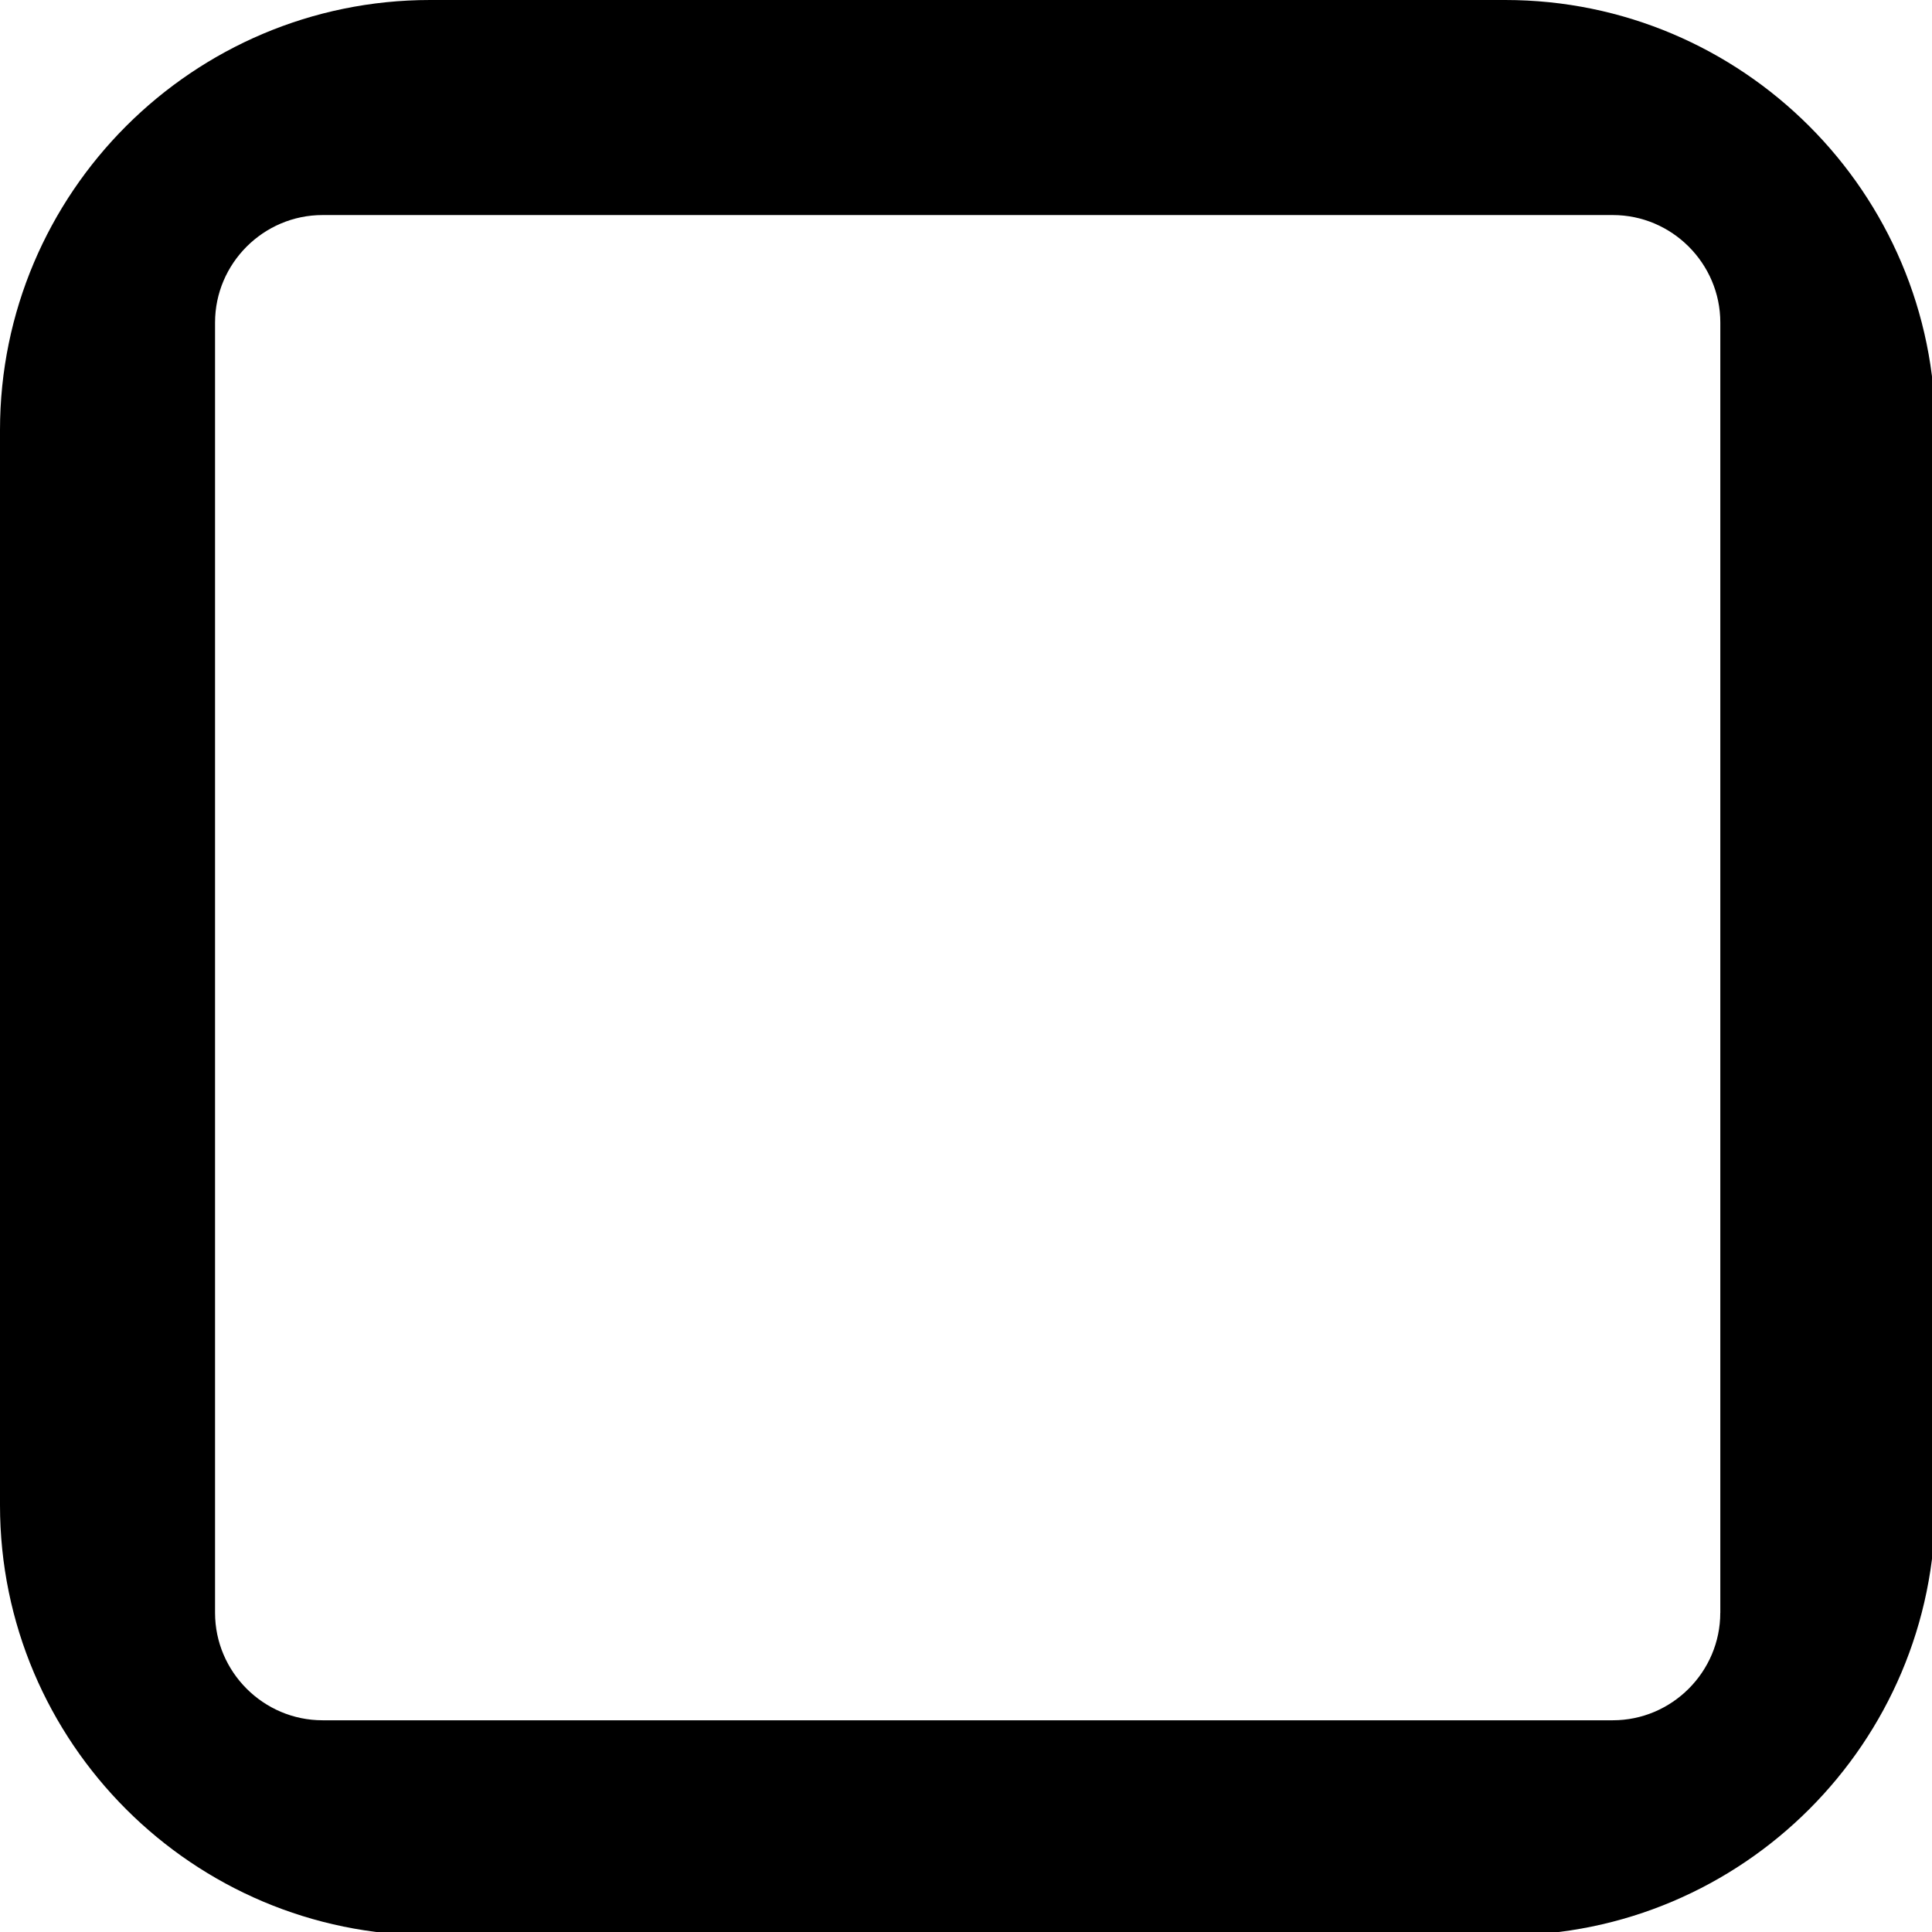
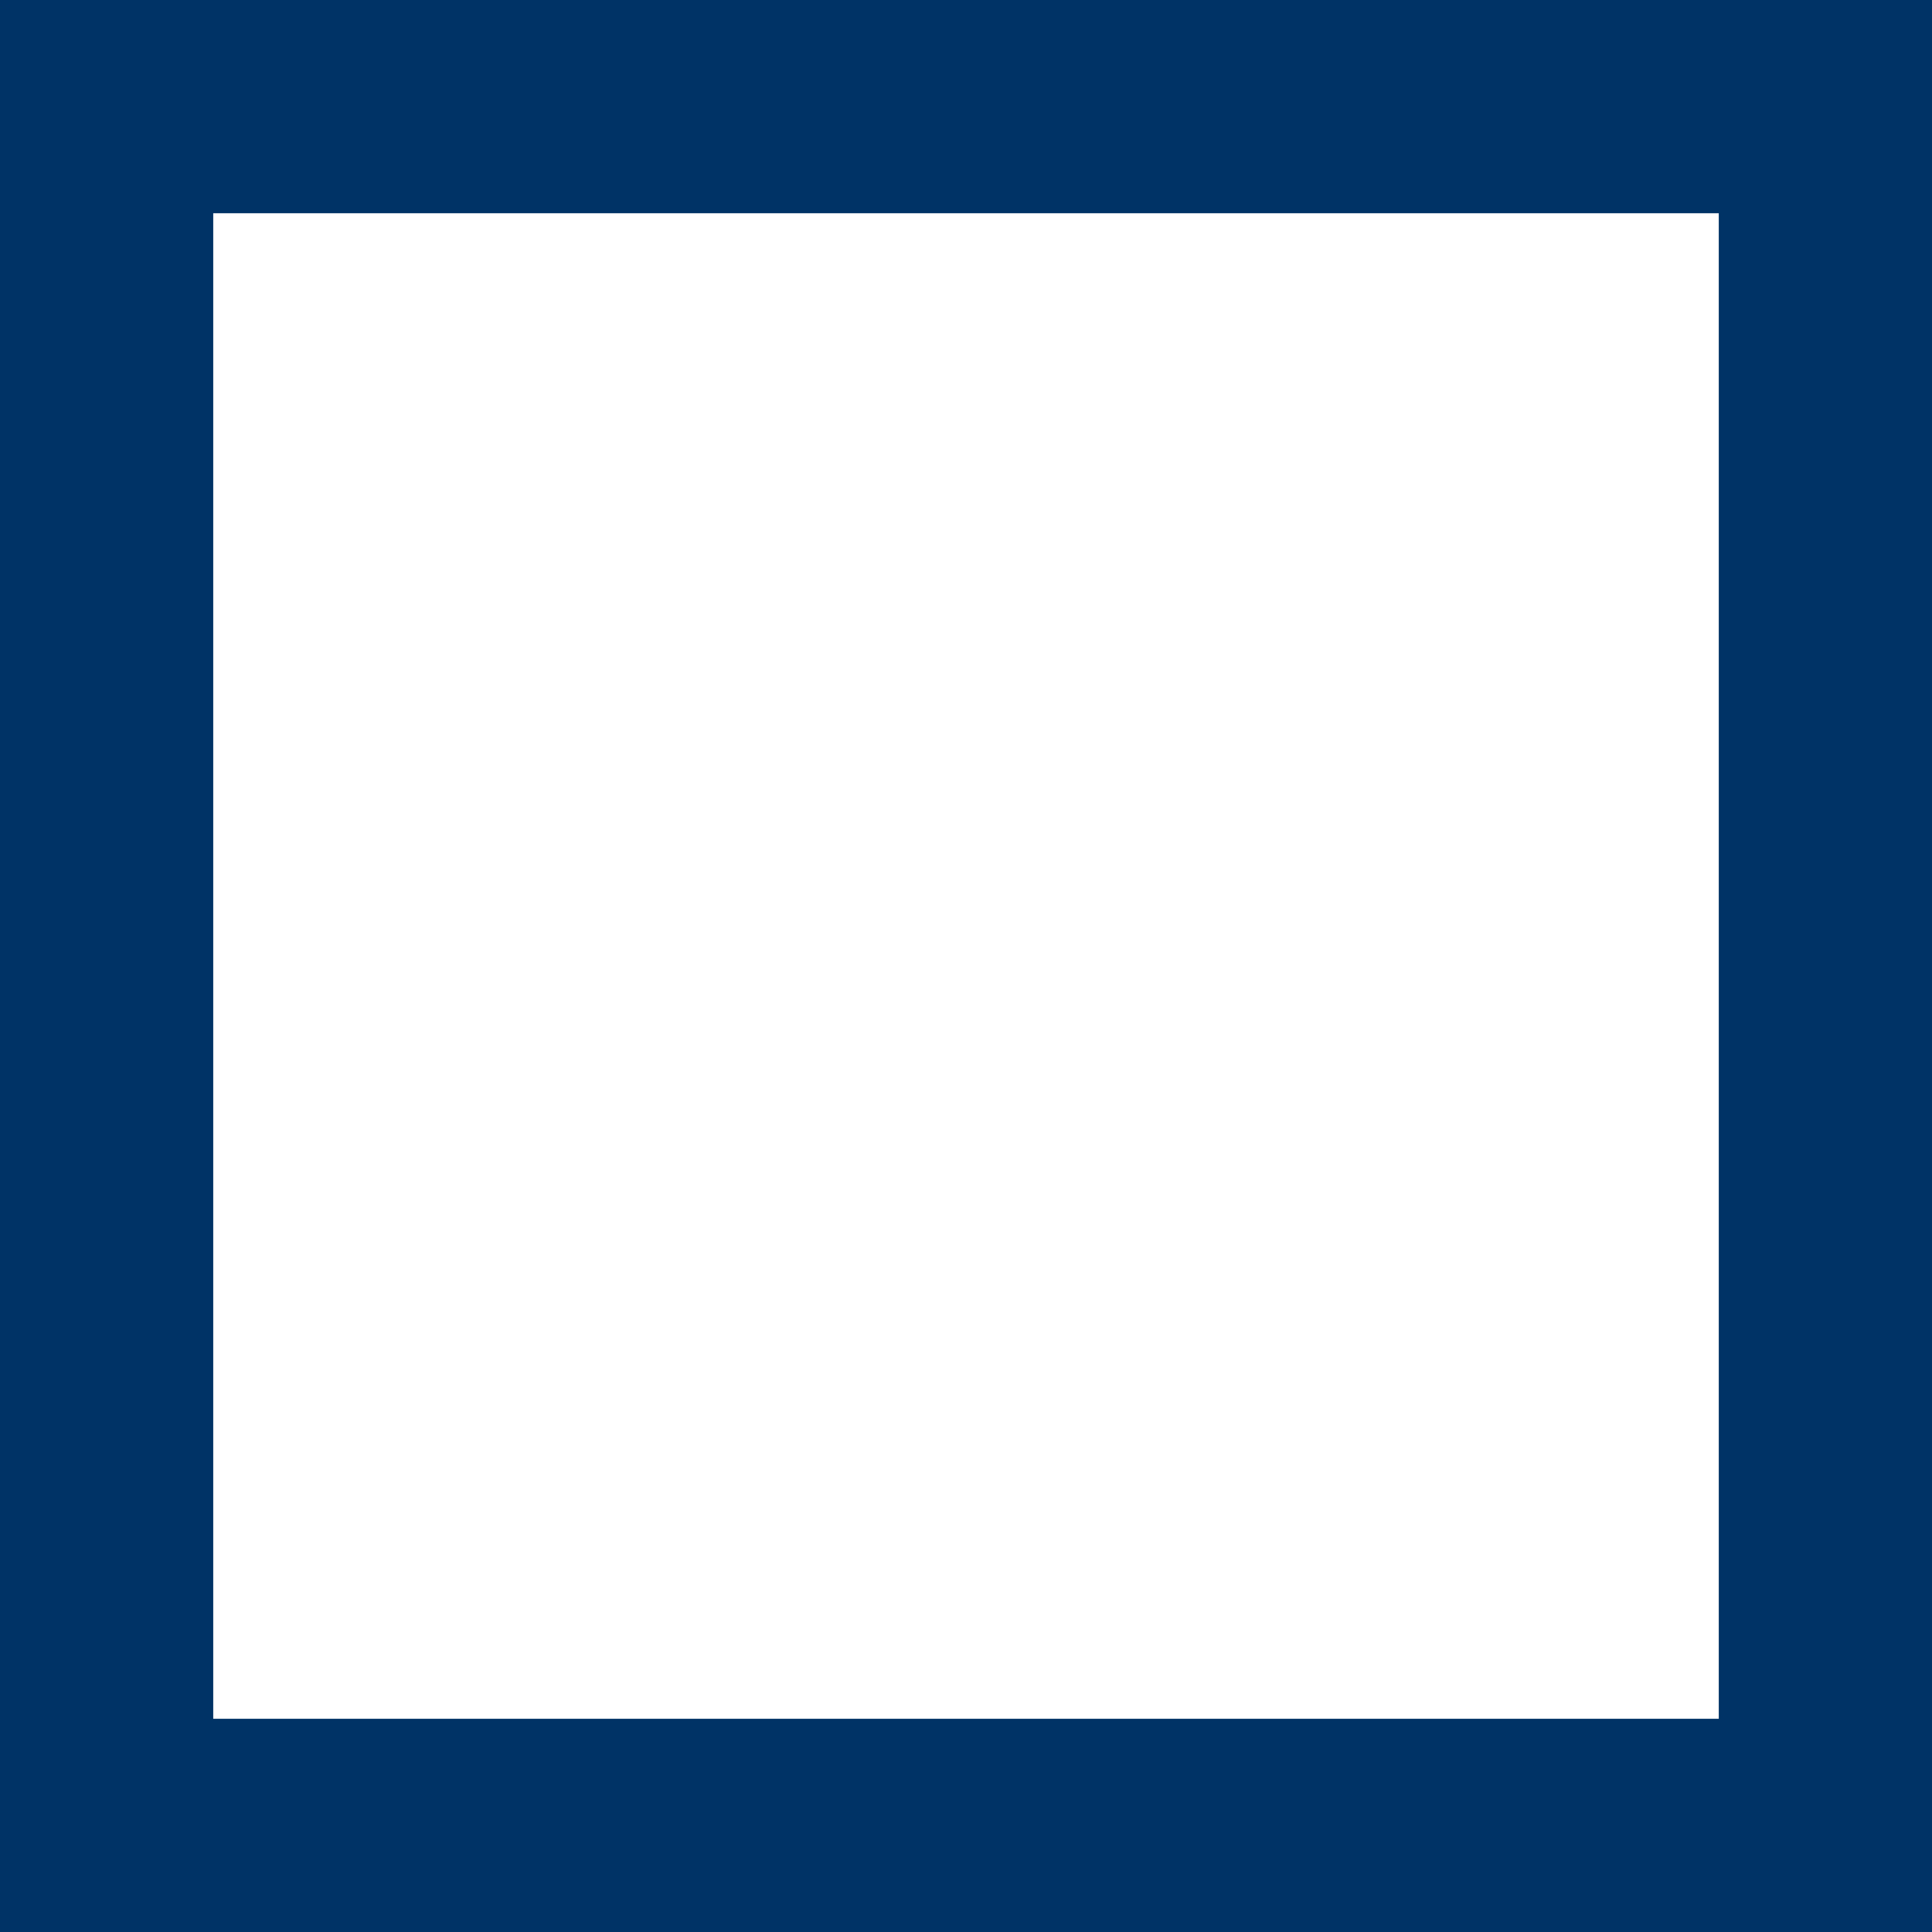
- <svg xmlns="http://www.w3.org/2000/svg" width="410pt" height="410pt" viewBox="0 0 410 410" version="1.1">
-   <g id="surface1">
-     <path style=" stroke:none;fill-rule:nonzero;fill:rgb(0%,0%,0%);fill-opacity:1;" d="M 319.434 0 L 91.27 0 C 40.957 0 0 40.934 0 91.27 L 0 319.434 C 0 369.777 40.957 410.707 91.27 410.707 L 319.434 410.707 C 369.75 410.707 410.707 369.777 410.707 319.434 L 410.707 91.27 C 410.707 40.934 369.75 0 319.434 0 M 365.07 342.258 C 365.07 354.805 354.805 365.07 342.258 365.07 L 68.453 365.07 C 55.906 365.07 45.637 354.805 45.637 342.258 L 45.637 68.453 C 45.637 55.906 55.906 45.637 68.453 45.637 L 342.266 45.637 C 354.812 45.637 365.078 55.906 365.078 68.453 L 365.078 342.258 Z M 365.07 342.258 " />
-   </g>
+ <svg xmlns="http://www.w3.org/2000/svg" width="410pt" height="410pt" viewBox="0 0 410 410" version="1.1" id="svg5">
+   <defs id="defs9" />
+   <path style="fill:#003366;stroke-width:1;fill-opacity:1" d="M -0.83 -0.666 L -0.83 547.334 L 547.498 547.334 L 547.498 -0.666 L -0.83 -0.666 z M 60.334 60.334 L 486.334 60.334 L 486.334 486.334 L 60.334 486.334 L 60.334 60.334 z " transform="scale(0.75)" id="path4485" />
+   <path style="fill:#000000;fill-opacity:1;fill-rule:nonzero;stroke:none" d="M 365.07,342.258" id="path2" />
</svg>
